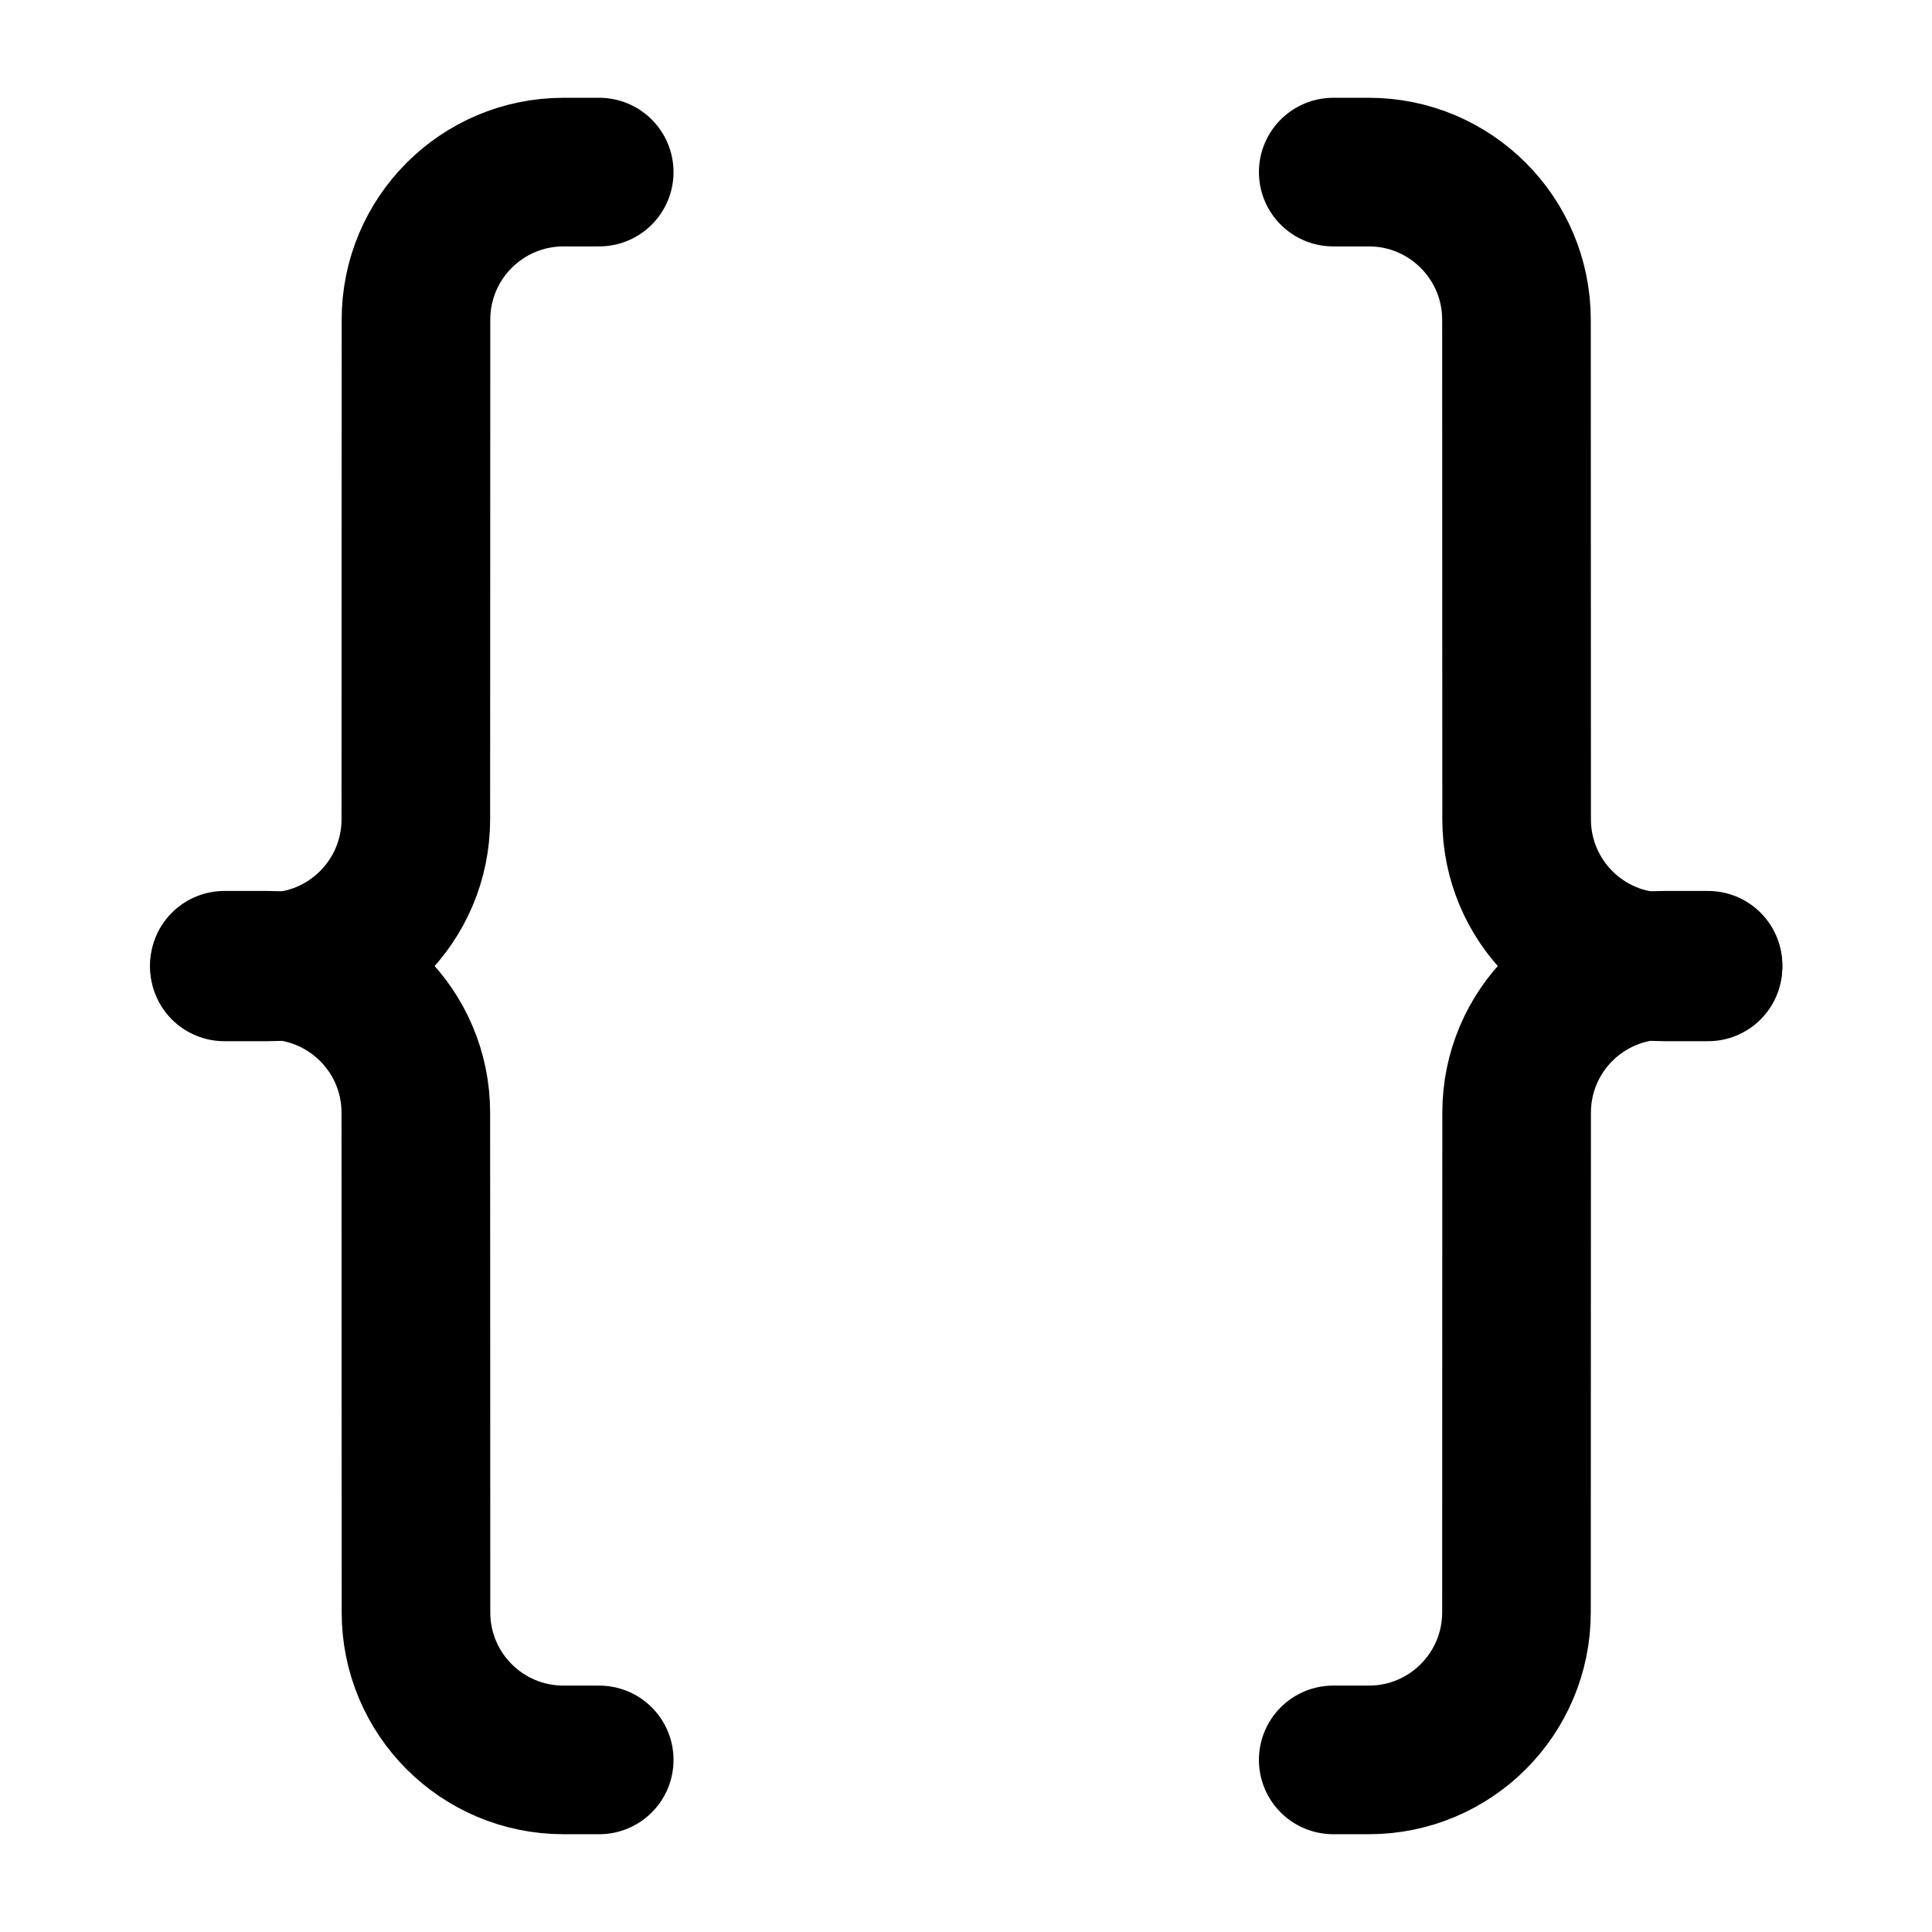
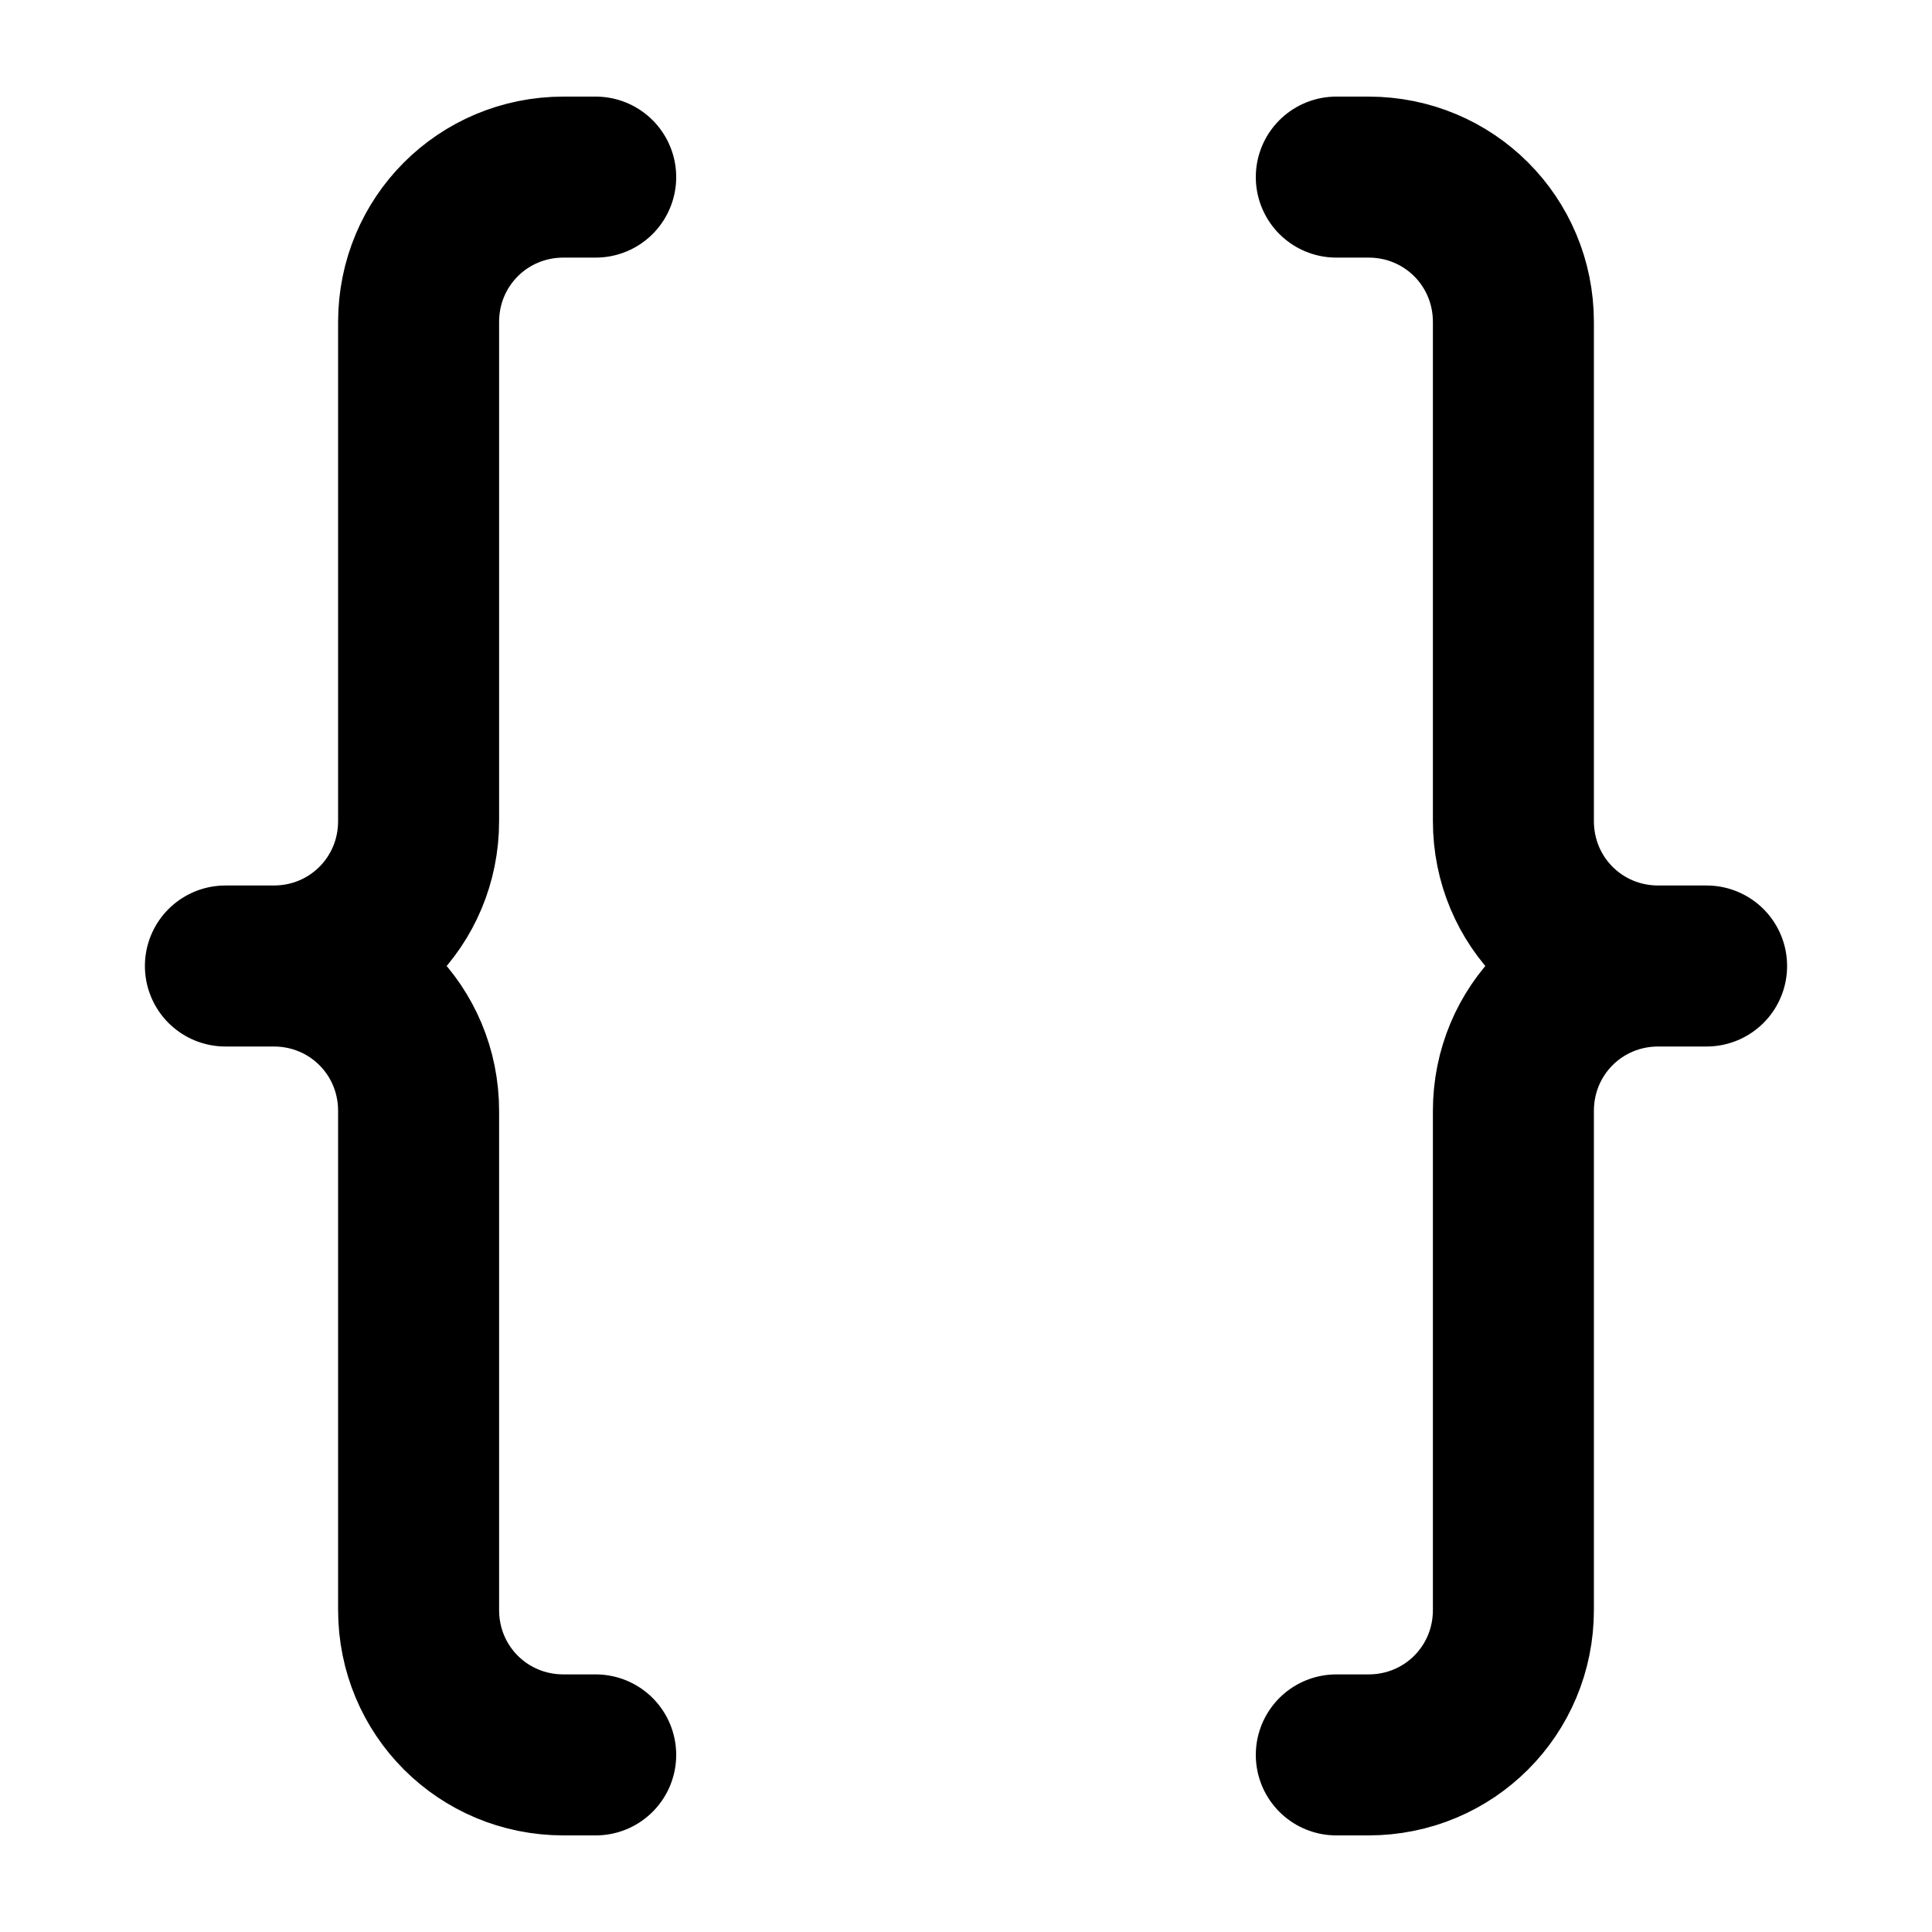
- <svg xmlns="http://www.w3.org/2000/svg" viewBox="0 0 13 13" fill="none">
-   <path d="M4.032 1.158H3.792C3.243 1.158 2.799 1.603 2.799 2.151L2.798 5.513C2.798 6.061 2.353 6.506 1.805 6.506H1.51" stroke="currentColor" stroke-linecap="round" stroke-linejoin="round" />
-   <path d="M8.971 1.158H9.211C9.759 1.158 10.204 1.603 10.204 2.151L10.205 5.513C10.205 6.061 10.649 6.506 11.198 6.506H11.493" stroke="currentColor" stroke-linecap="round" stroke-linejoin="round" />
-   <path d="M4.032 11.842H3.792C3.243 11.842 2.799 11.398 2.799 10.849L2.798 7.487C2.798 6.939 2.353 6.495 1.805 6.495H1.51" stroke="currentColor" stroke-linecap="round" stroke-linejoin="round" />
-   <path d="M8.971 11.842H9.211C9.759 11.842 10.204 11.398 10.204 10.849L10.205 7.487C10.205 6.939 10.649 6.495 11.198 6.495H11.493" stroke="currentColor" stroke-linecap="round" stroke-linejoin="round" />
+ <svg xmlns="http://www.w3.org/2000/svg" viewBox="0 0 12 12" fill="none">
+   <path stroke="currentColor" stroke-linecap="round" stroke-linejoin="round" d="M3.7 1.1h-.2c-.5 0-.9.4-.9.9v3.1c0 .5-.4.9-.9.9h-.3M8.3 1.1h.2c.5 0 .9.4.9.9v3.1c0 .5.4.9.9.9h.3M3.7 10.9h-.2c-.5 0-.9-.4-.9-.9V6.9c0-.5-.4-.9-.9-.9h-.3M8.3 10.9h.2c.5 0 .9-.4.9-.9V6.9c0-.5.4-.9.9-.9h.3" />
</svg>
